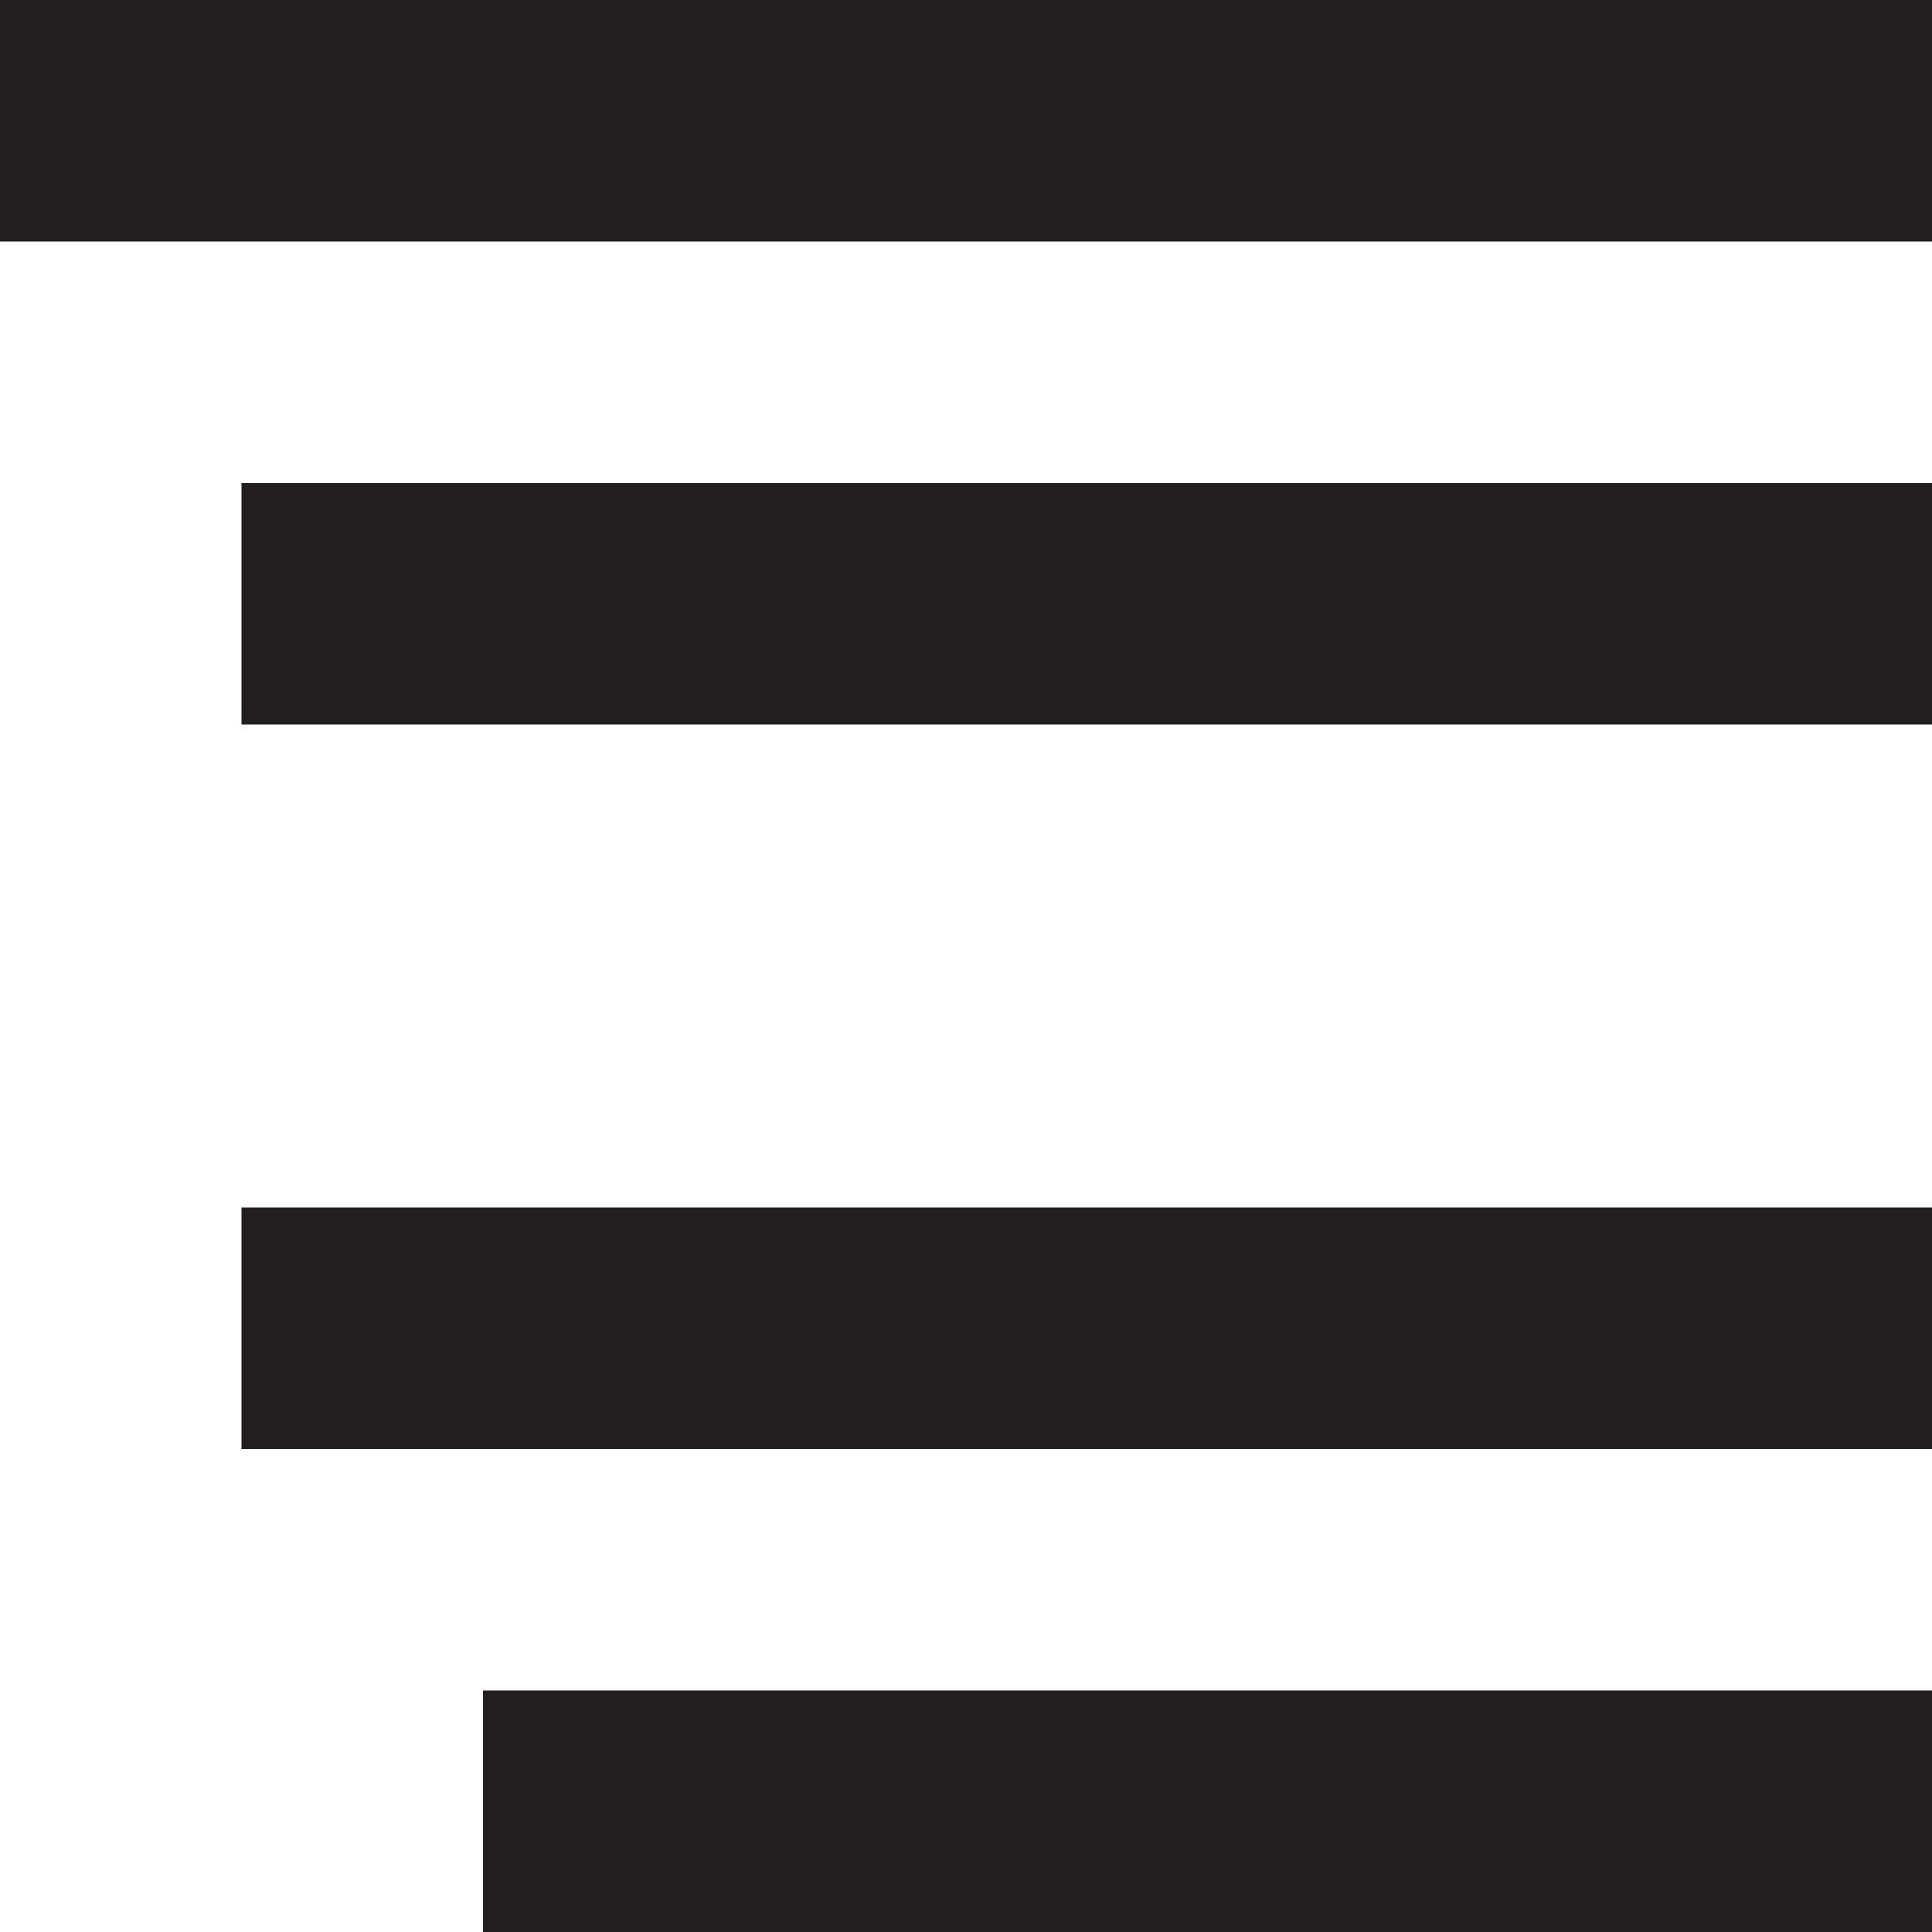
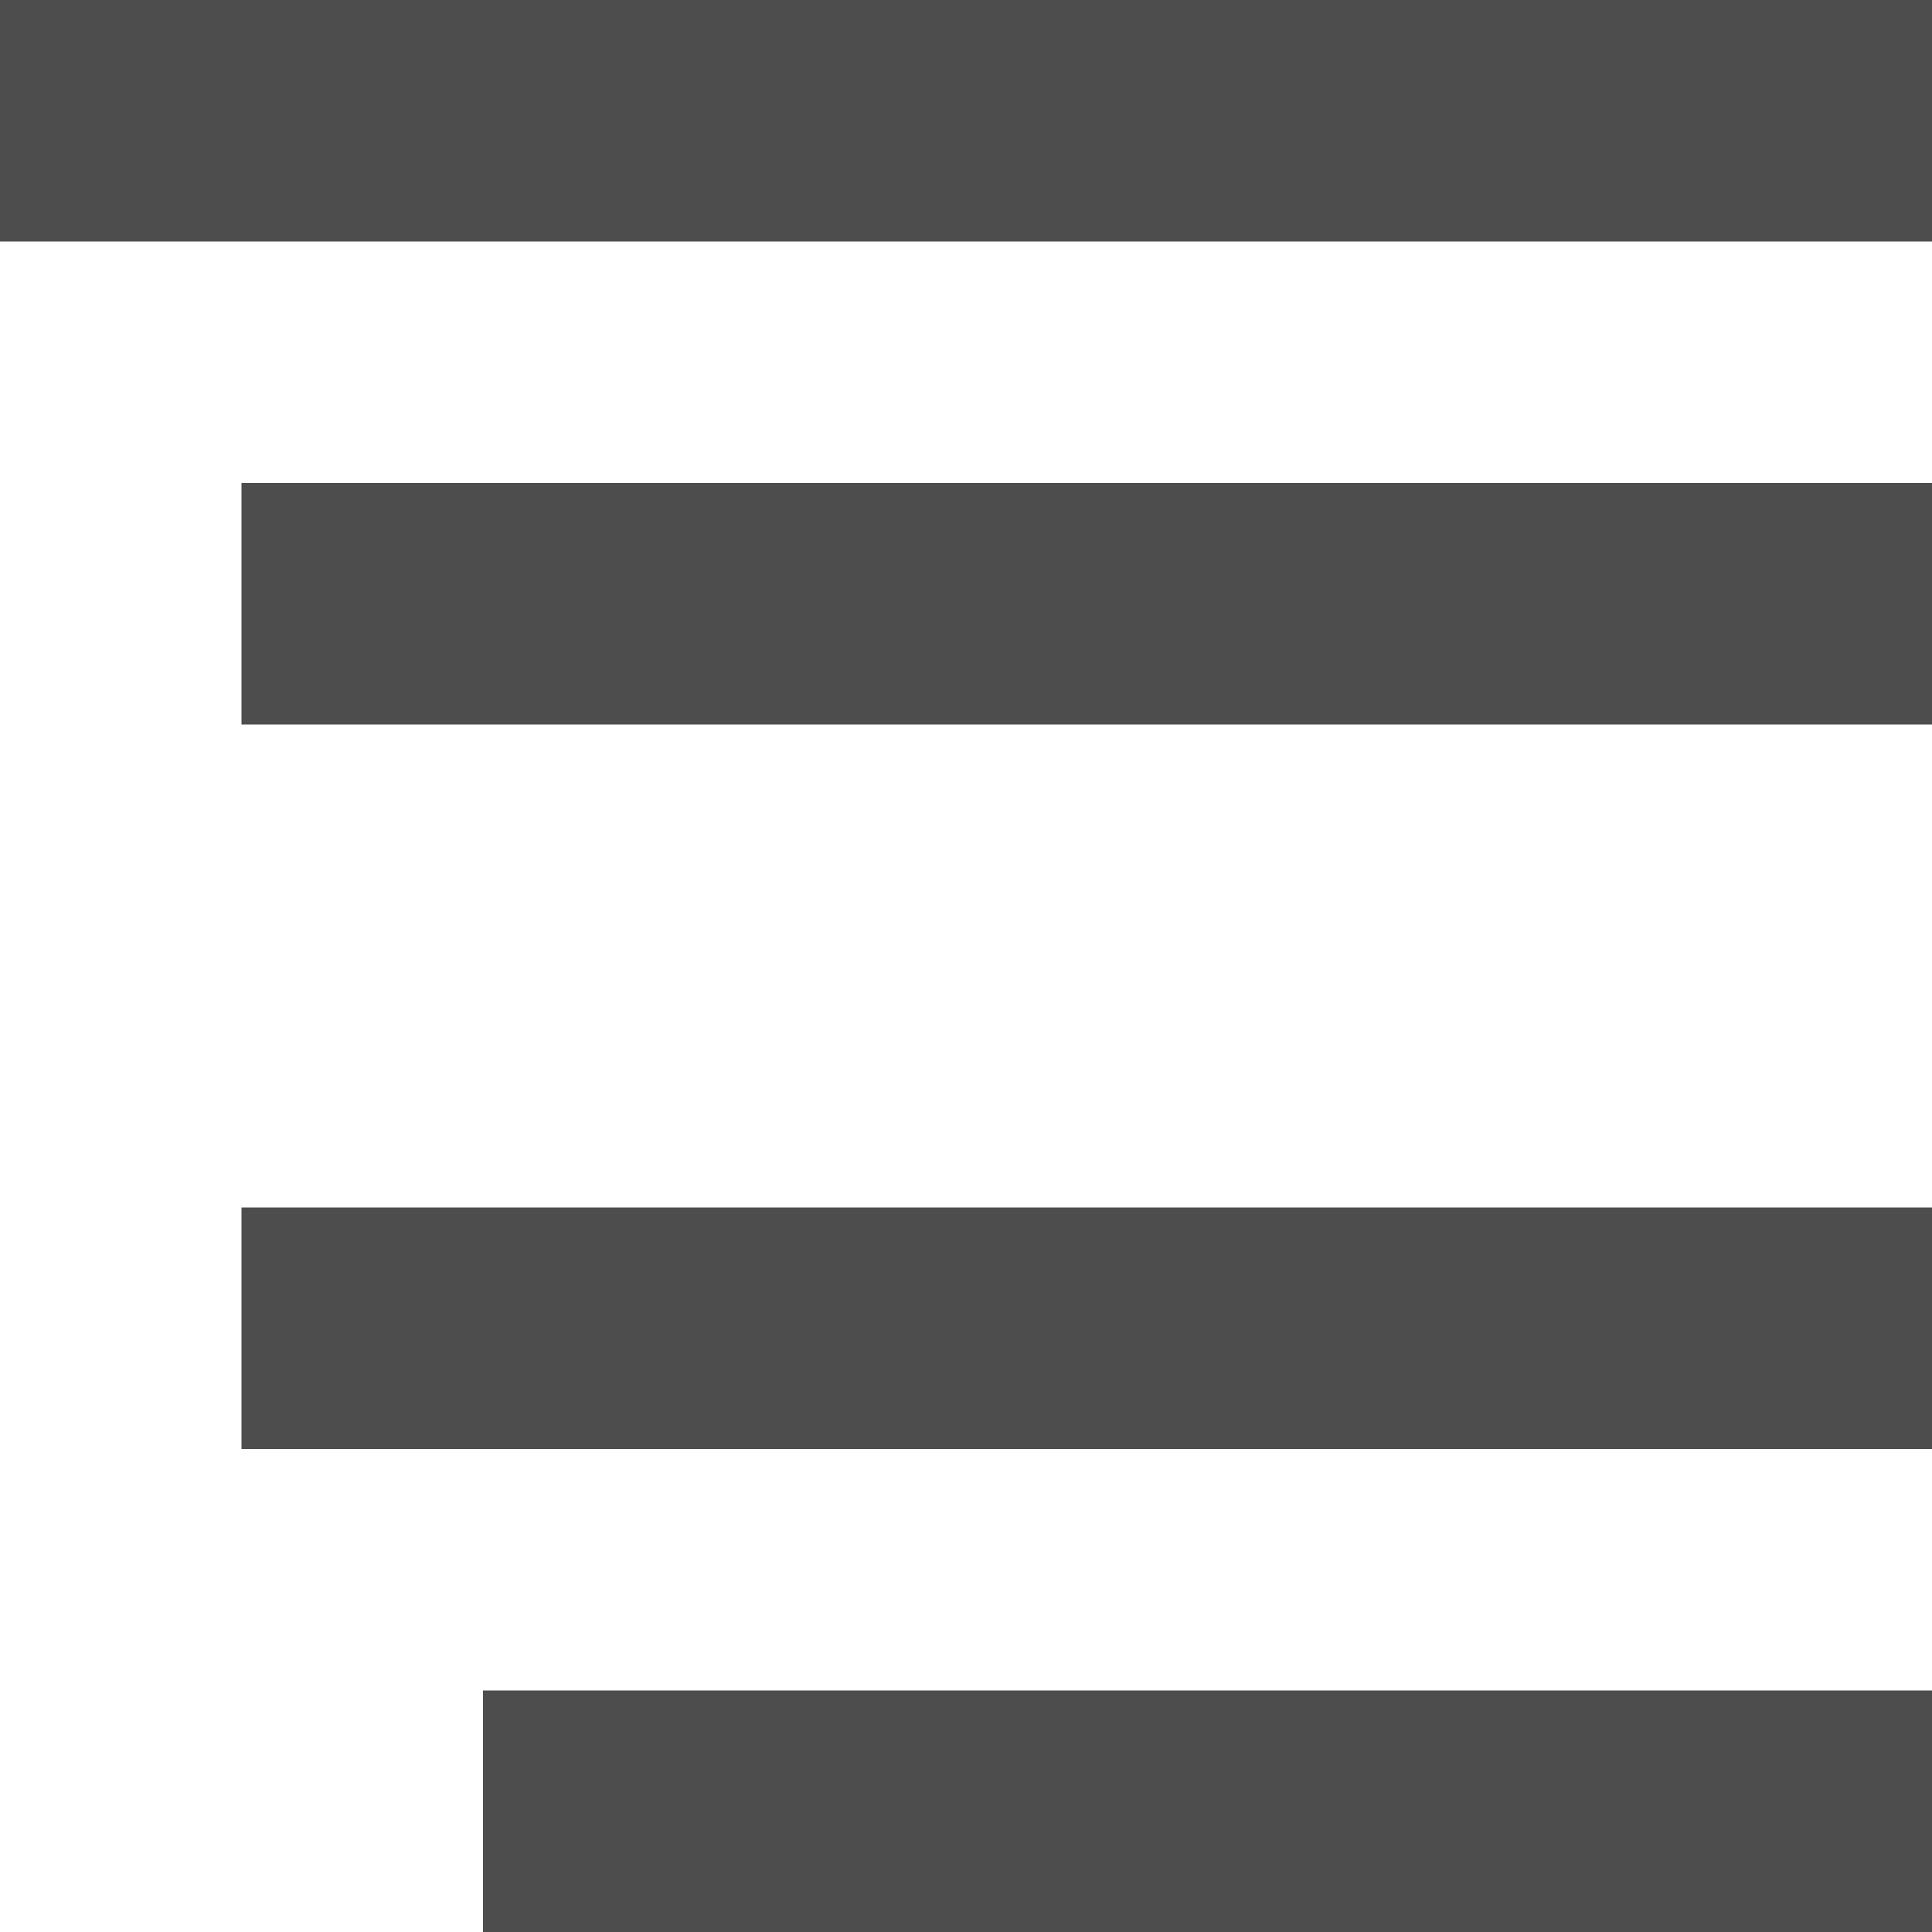
<svg xmlns="http://www.w3.org/2000/svg" version="1.1" id="Layer_1" x="0px" y="0px" width="32px" height="32px" viewBox="0 0 32 32" style="enable-background:new 0 0 32 32;" xml:space="preserve">
  <defs id="defs17">
	
	
	
	
	
</defs>
-   <g id="g3000">
-     <polygon transform="matrix(-1,0,0,1,32,0)" style="fill:#231f20" points="32,0 32,4 32,4 0,4 0,0 " id="polygon5" />
-     <polygon transform="matrix(-1.4,0,0,1,32,0)" style="fill:#231f20" points="20,12 0,12 0,8 20,8 20,12 " id="polygon7" />
-     <polygon transform="matrix(-0.875,0,0,1,32,0)" style="fill:#231f20" points="32,24 0,24 0,20 32,20 32,24 " id="polygon9" />
-     <polygon transform="matrix(-1,0,0,1,32,0)" style="fill:#231f20" points="24,28 24,32 24,32 0,32 0,28 " id="polygon11" />
+   <g id="g3000" style="fill:#4d4d4d">
+     <polygon transform="matrix(-1,0,0,1,32,0)" style="fill:#4d4d4d" points="32,0 32,4 32,4 0,4 0,0 " id="polygon5" />
+     <polygon transform="matrix(-1.4,0,0,1,32,0)" style="fill:#4d4d4d" points="20,12 0,12 0,8 20,8 20,12 " id="polygon7" />
+     <polygon transform="matrix(-0.875,0,0,1,32,0)" style="fill:#4d4d4d" points="32,24 0,24 0,20 32,20 32,24 " id="polygon9" />
+     <polygon transform="matrix(-1,0,0,1,32,0)" style="fill:#4d4d4d" points="24,28 24,32 24,32 0,32 0,28 " id="polygon11" />
  </g>
</svg>
